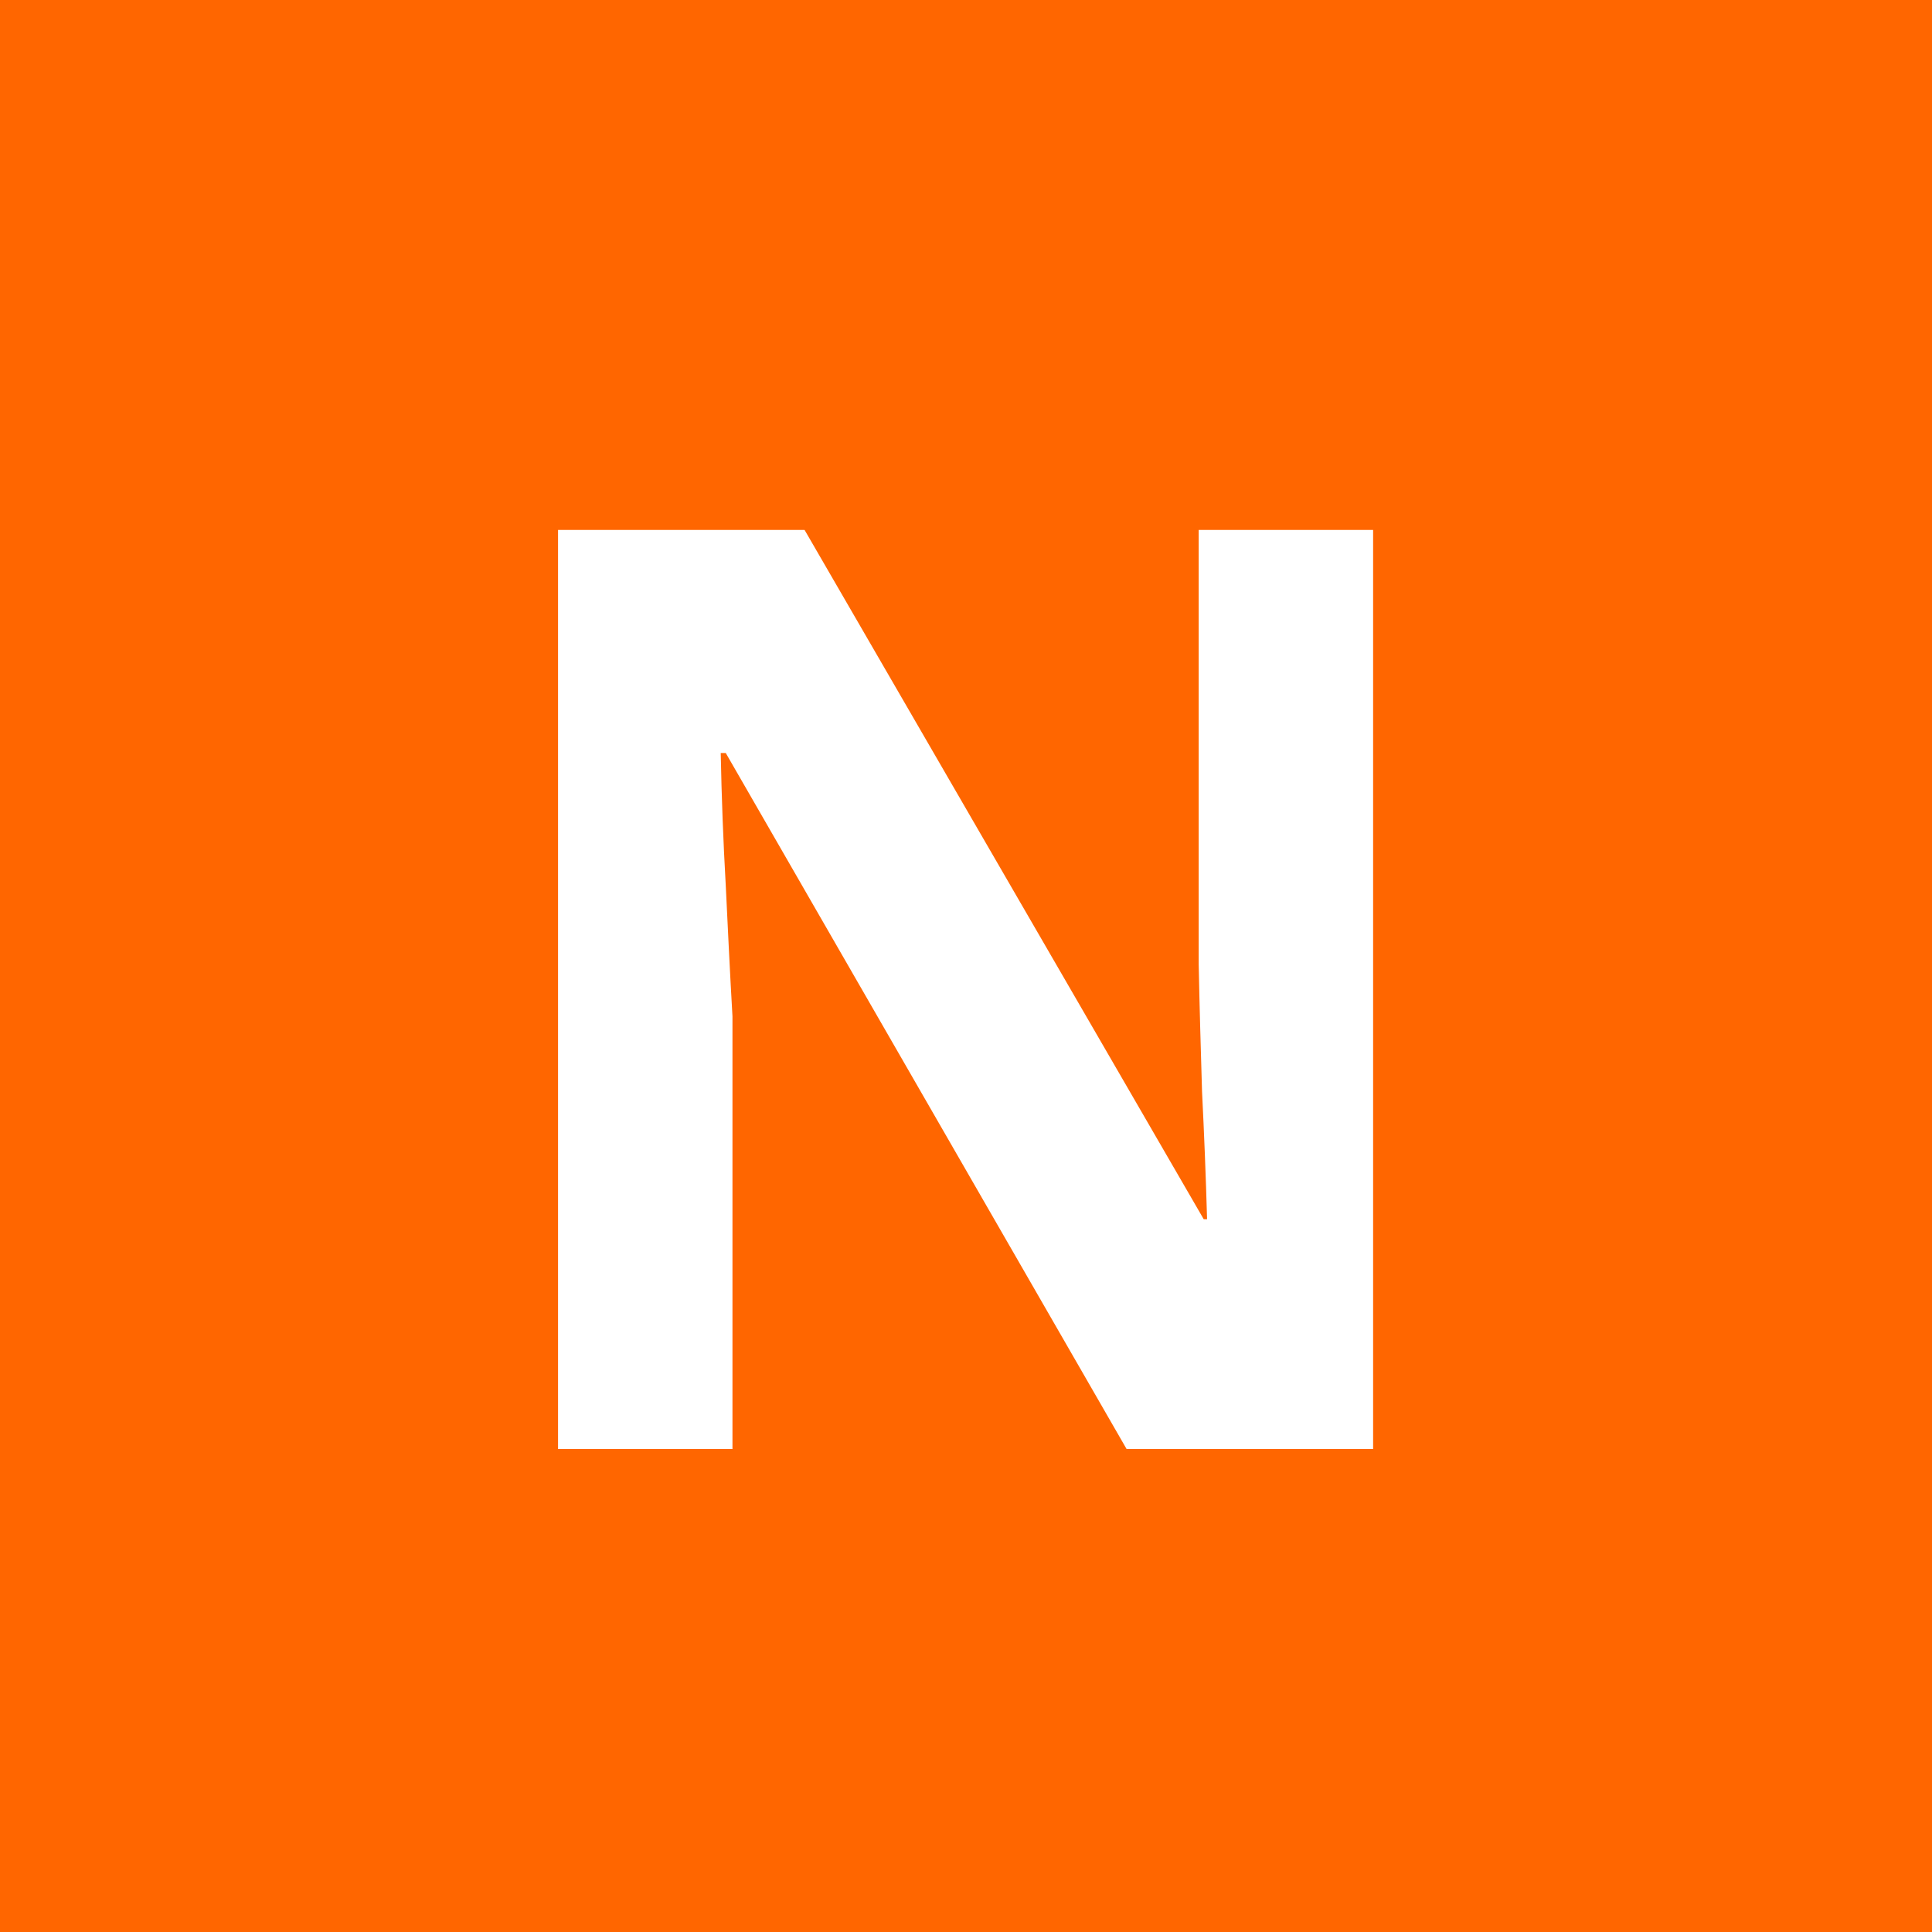
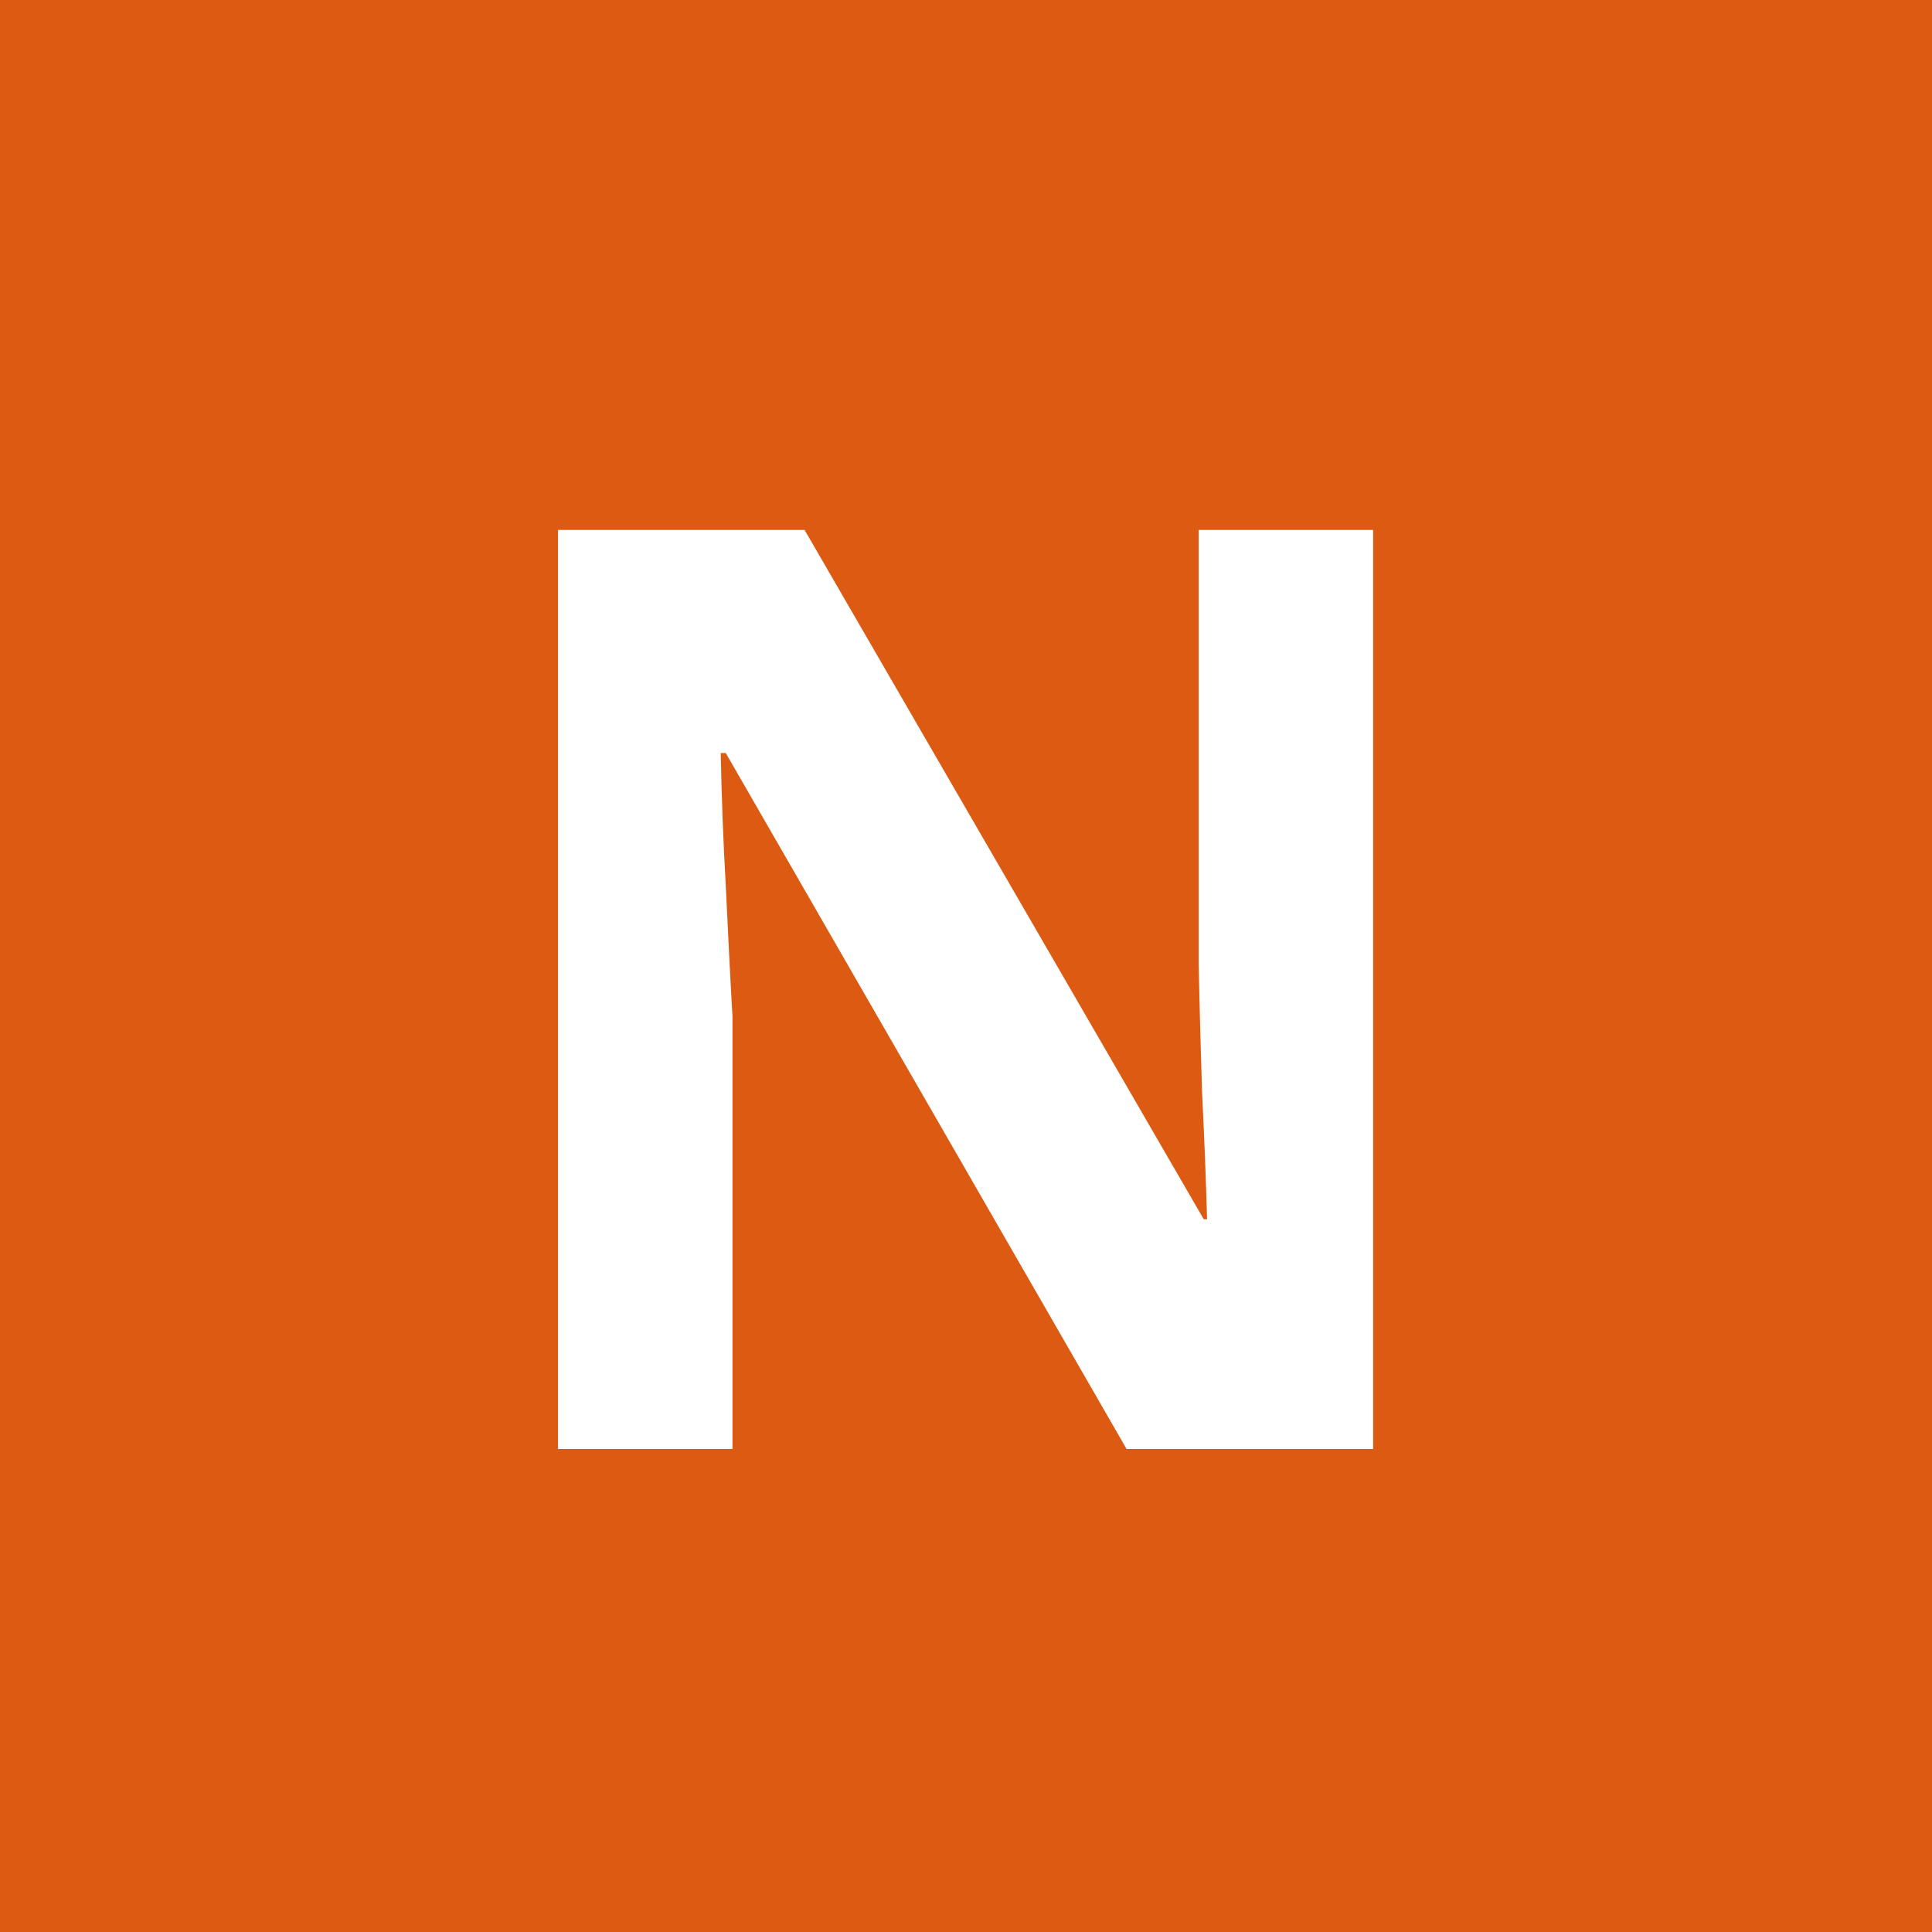
<svg xmlns="http://www.w3.org/2000/svg" viewBox="0 0 18 18">
-   <rect width="18" height="18" fill="#ff6600" />
+   <rect width="18" height="18" fill="#dd5a12" />
  <text x="9" y="13.5" fill="#fff" font-family="Verdana, Geneva, sans-serif" font-size="12" font-weight="bold" text-anchor="middle">N</text>
</svg>
